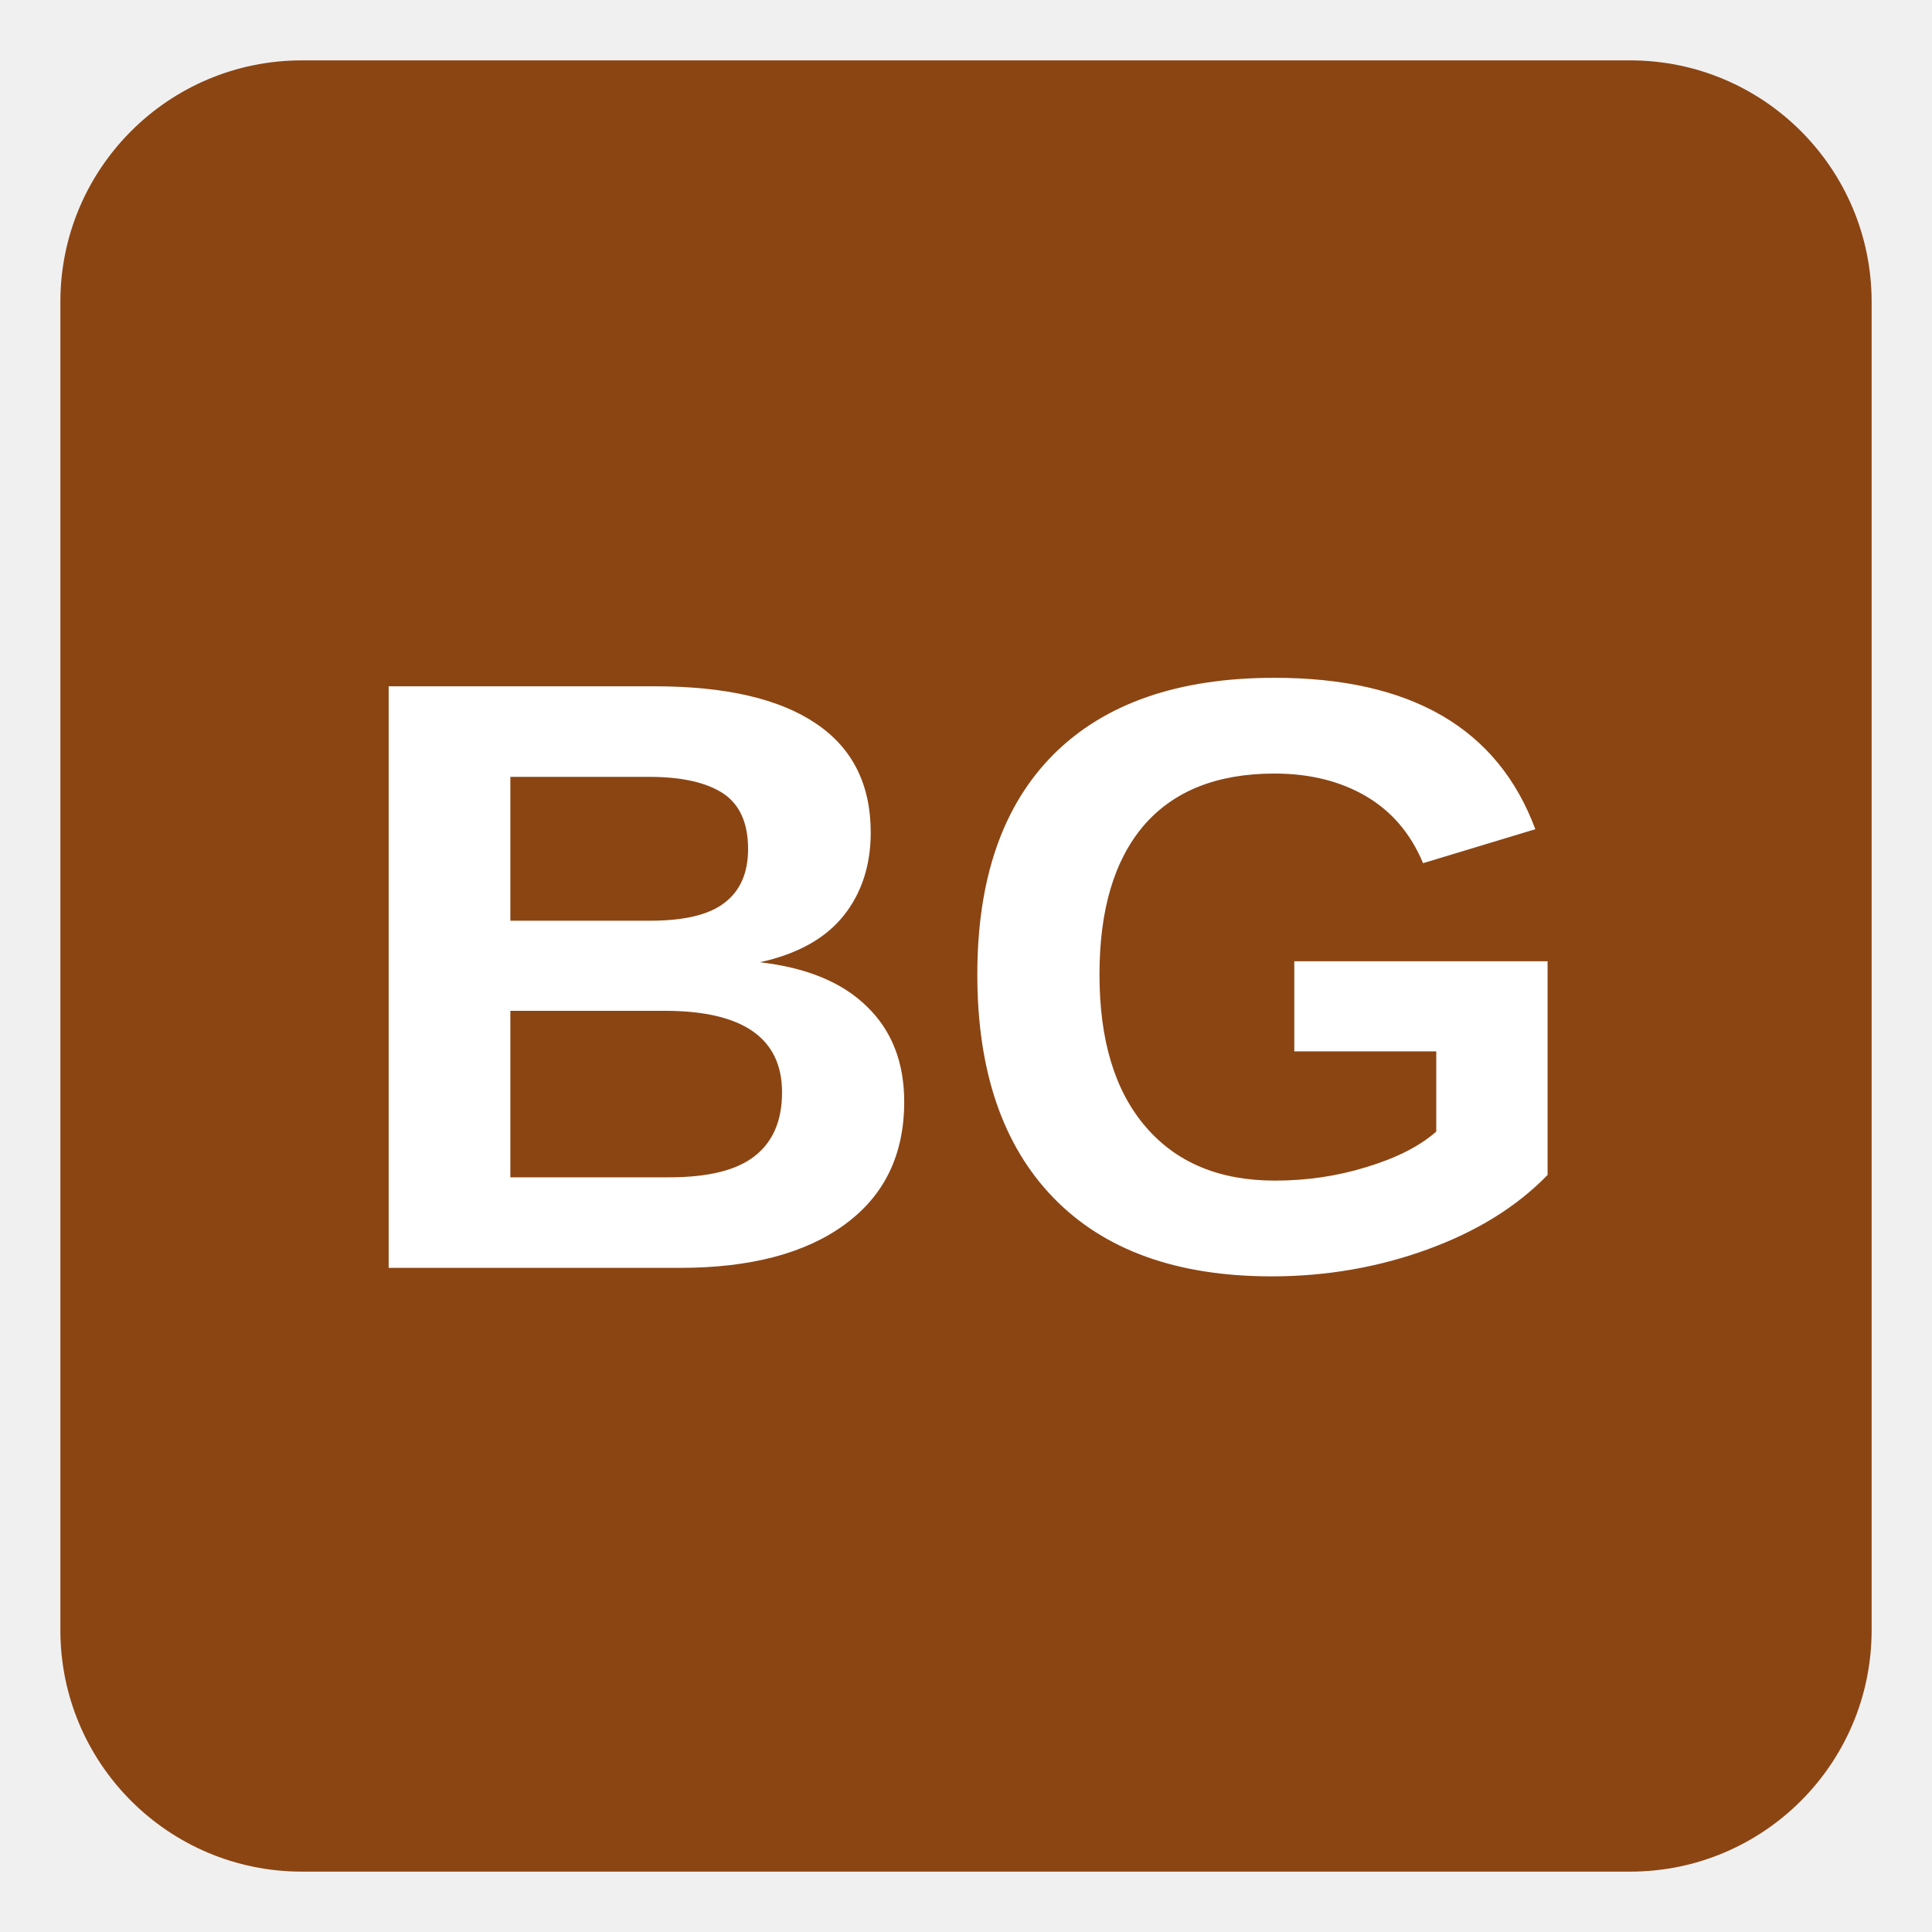
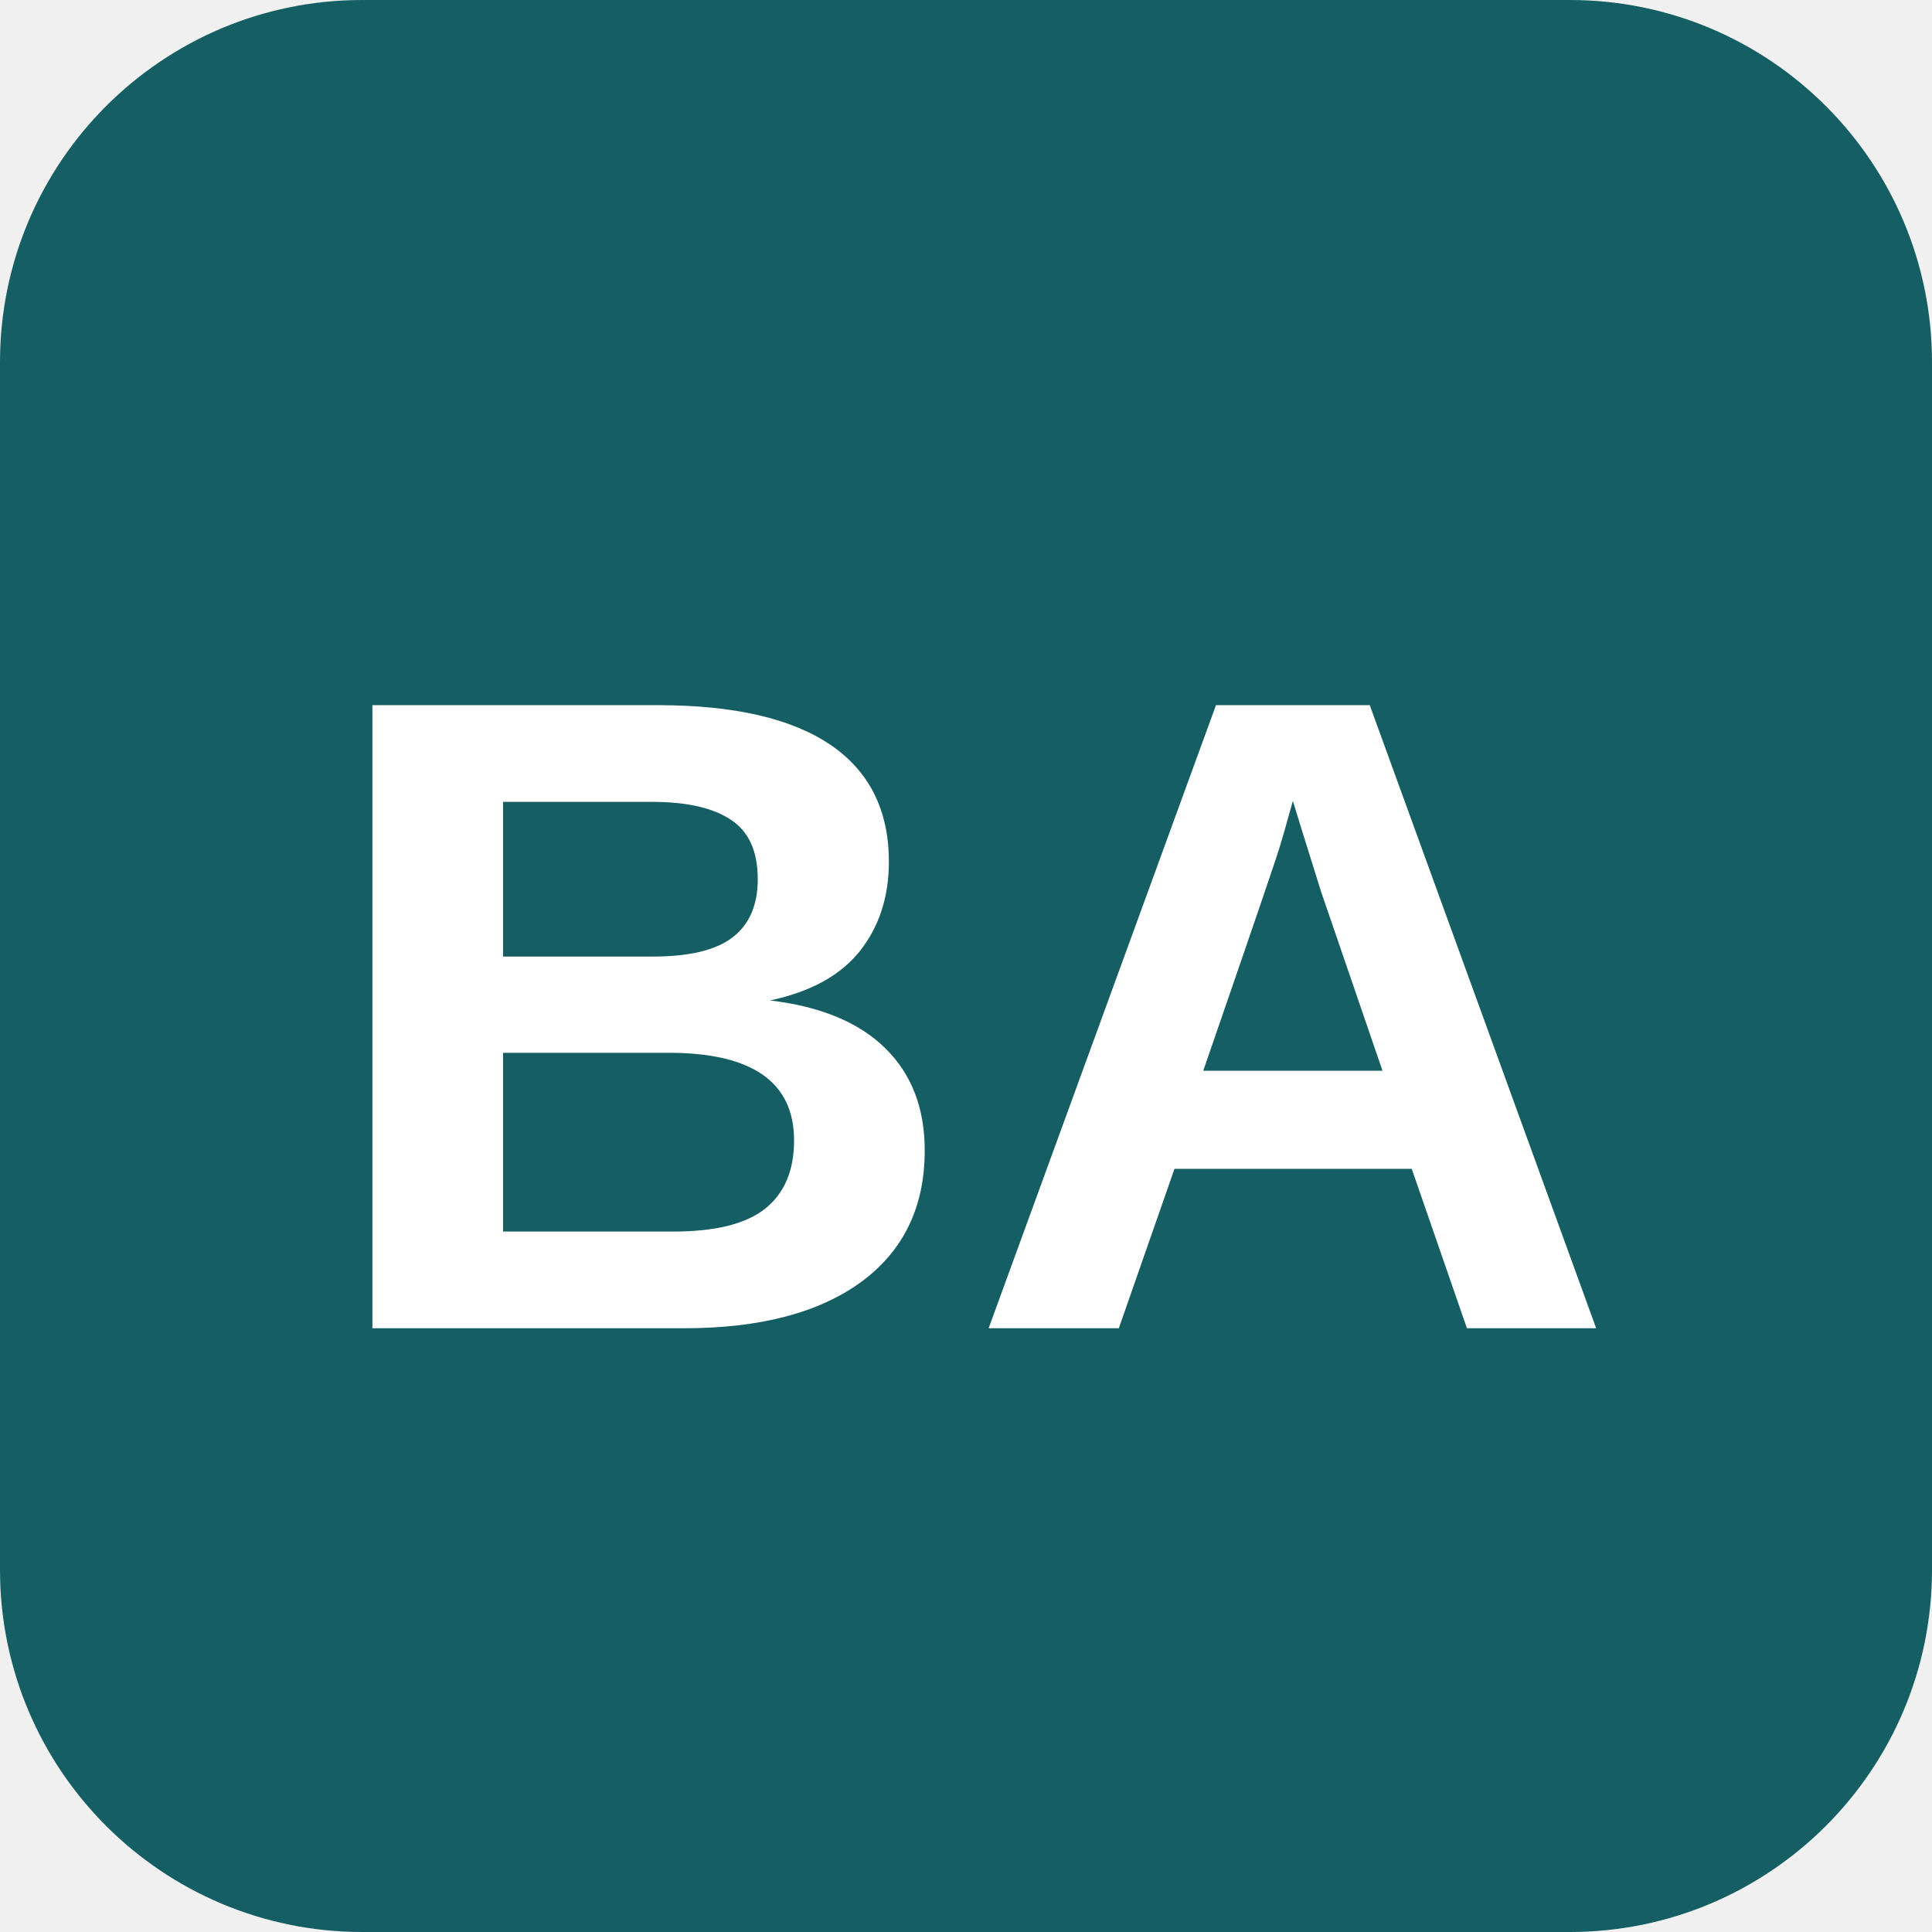
- <svg xmlns="http://www.w3.org/2000/svg" viewBox="0 0 64 64" width="64" height="64">
-   <rect x="2" y="2" width="60" height="60" rx="8" fill="#8B4513" />
-   <text x="32" y="42" text-anchor="middle" font-family="Arial,sans-serif" font-size="28" font-weight="700" fill="white">BG</text>
+ <svg xmlns="http://www.w3.org/2000/svg" viewBox="0 0 64 64">
+   <rect width="64" height="64" rx="12" fill="#155E63" />
+   <text x="32" y="44" font-size="30" font-family="Arial,sans-serif" font-weight="700" fill="#FFFFFF" text-anchor="middle">BA</text>
</svg>
